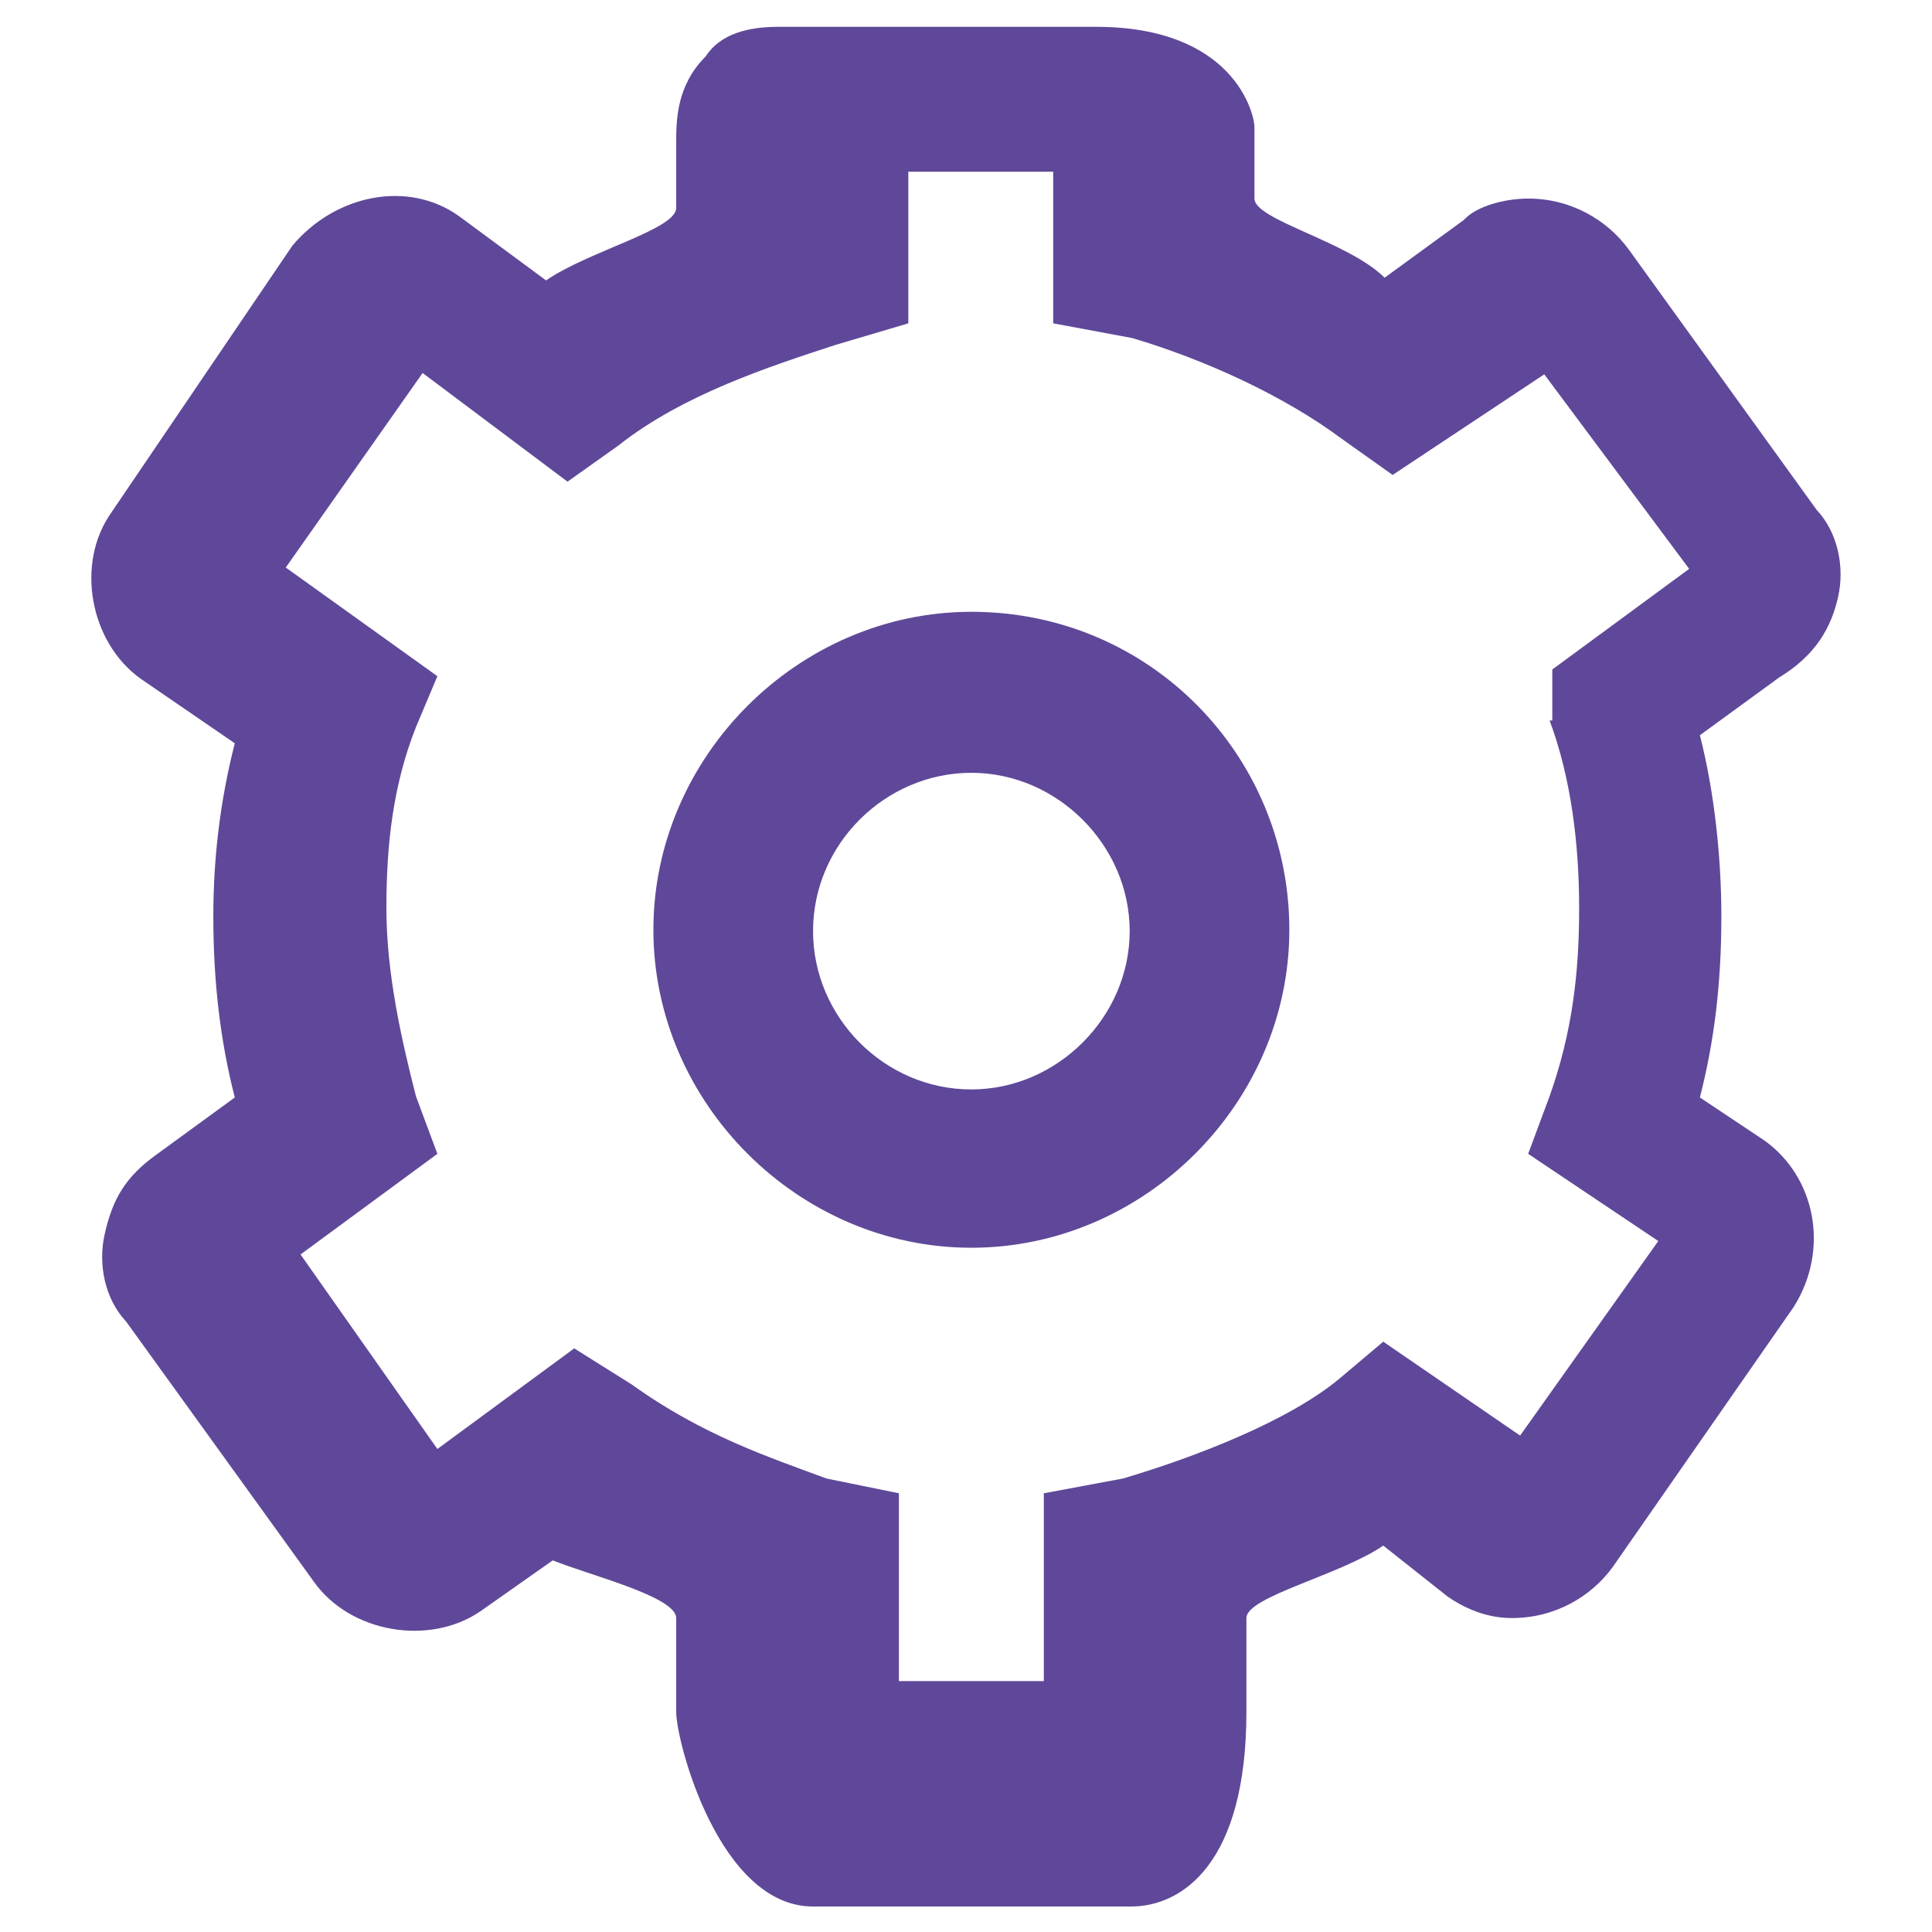
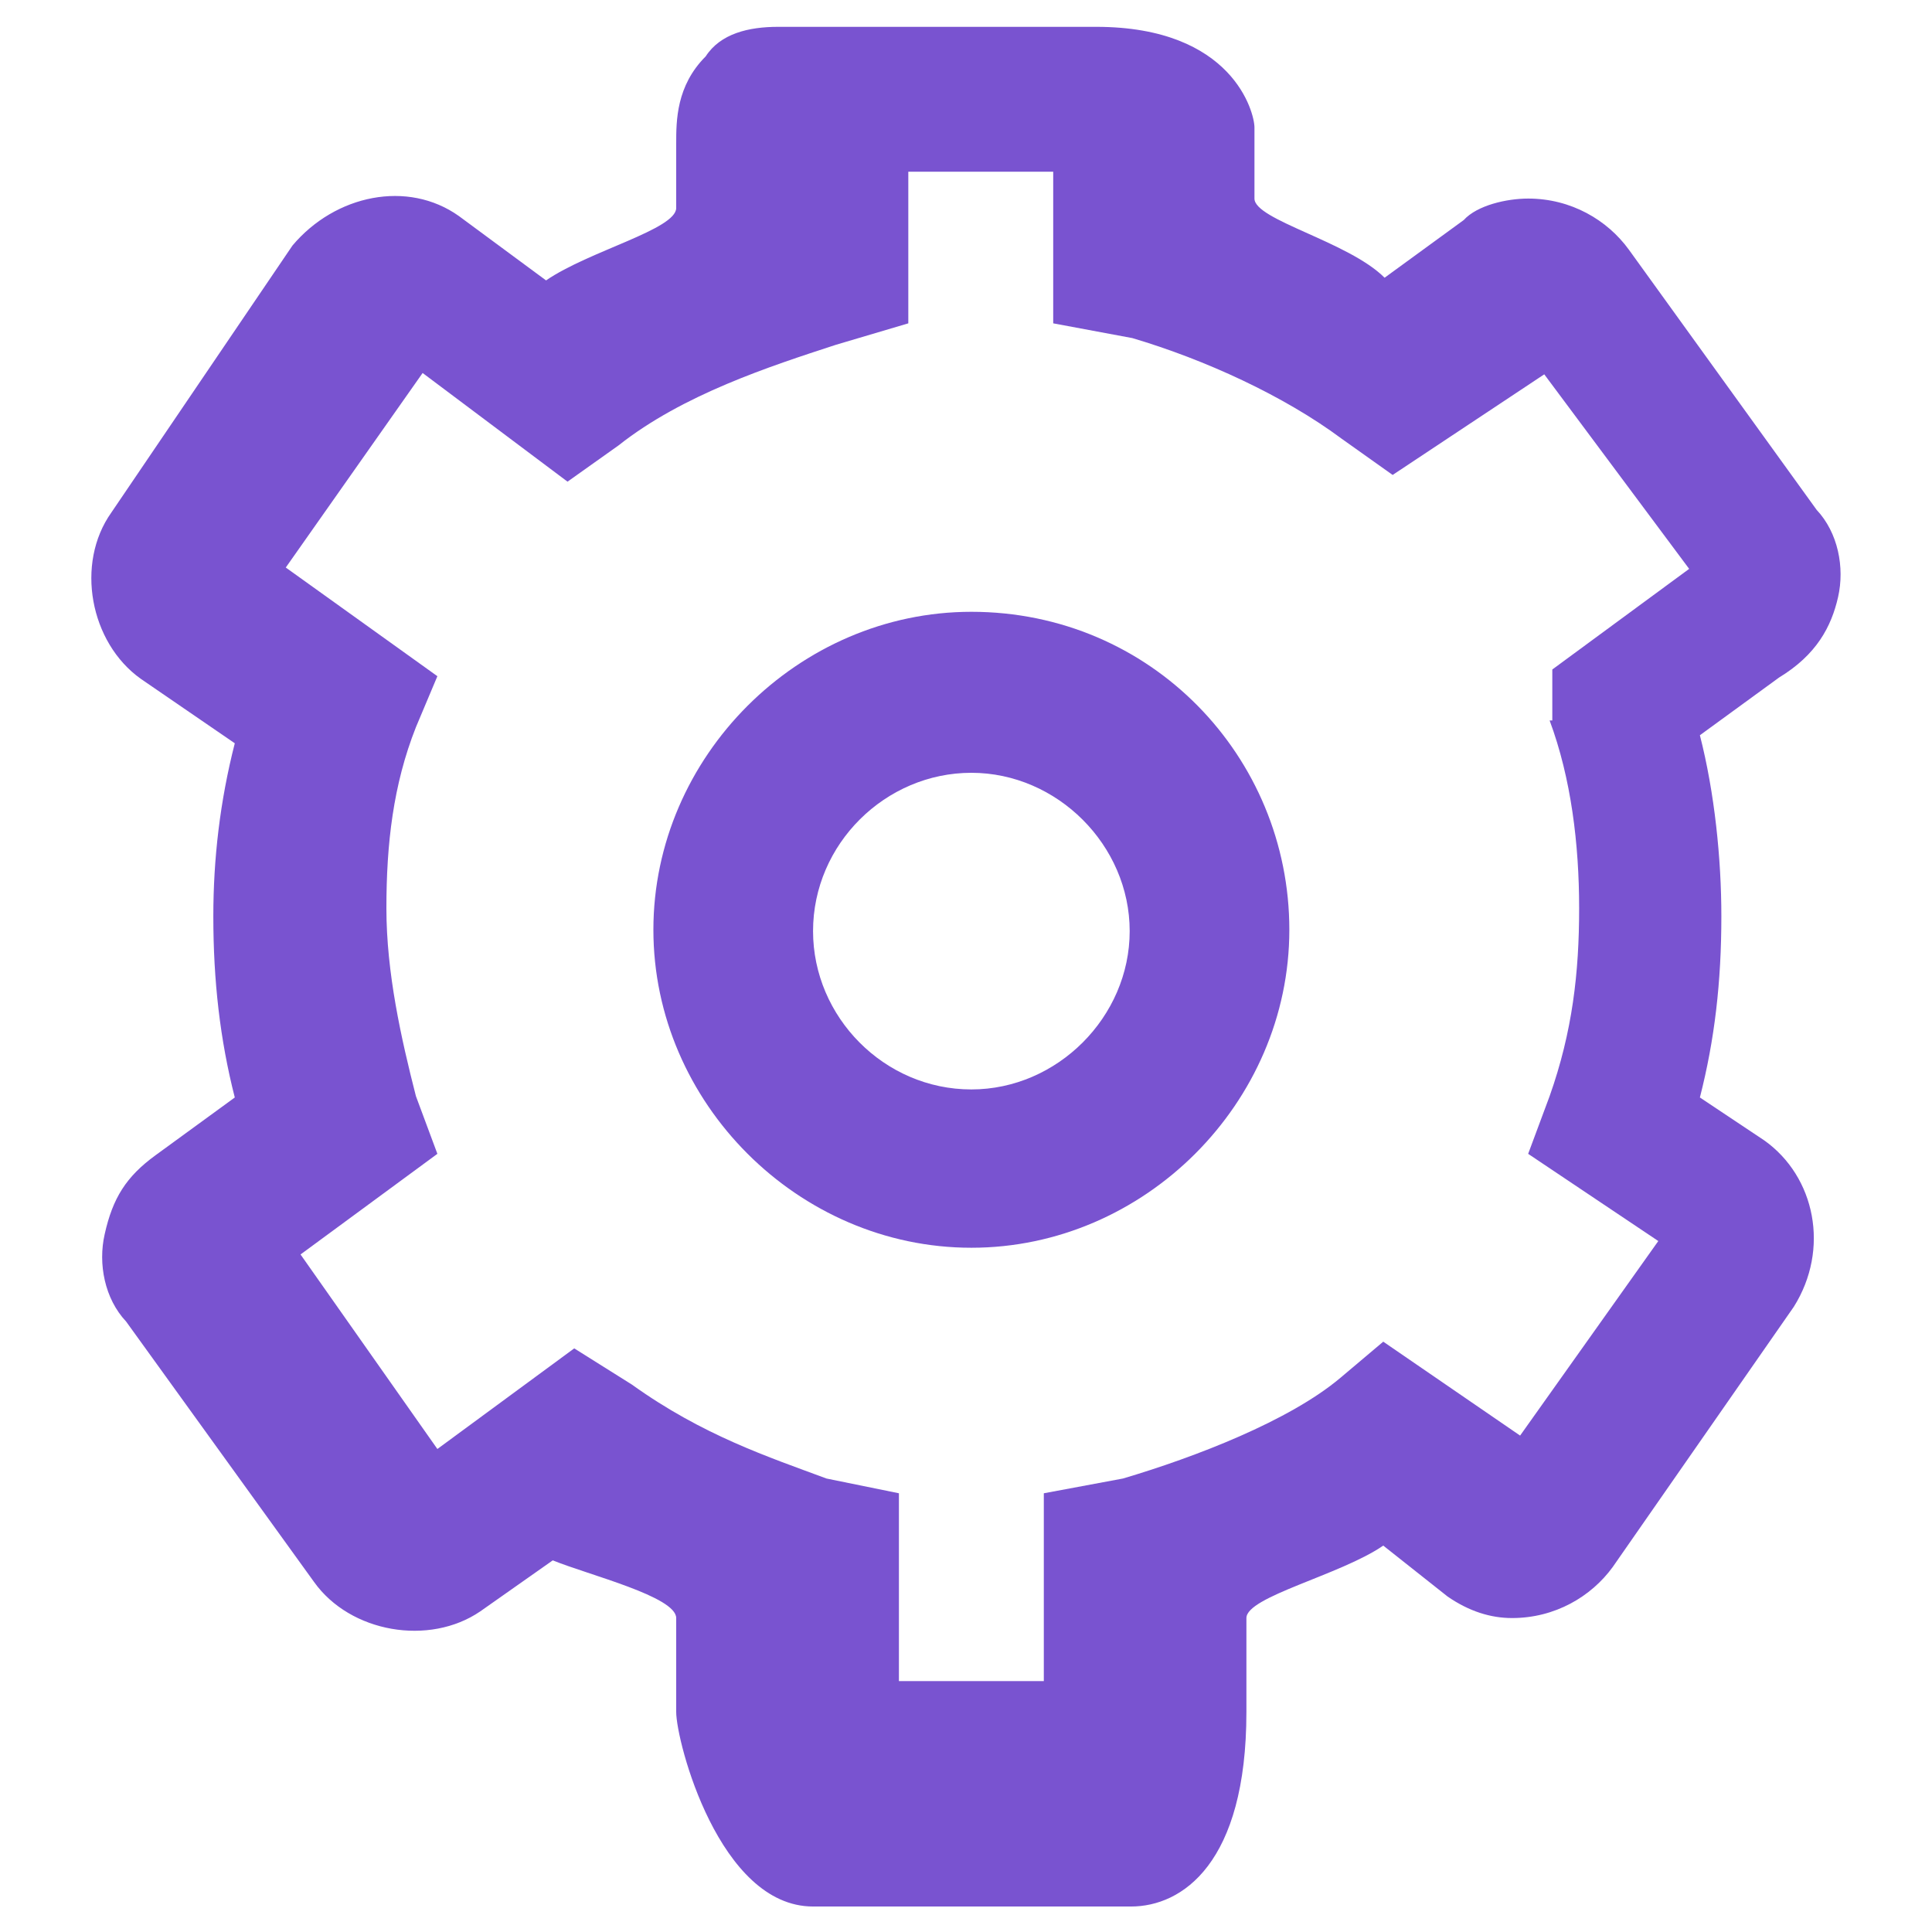
<svg xmlns="http://www.w3.org/2000/svg" version="1.1" id="Layer_1" x="0px" y="0px" viewBox="128 0 144 144" enable-background="new 128 0 144 144" xml:space="preserve">
  <g>
-     <path fill="#5f4899" d="M200.4,45.6c-12.9,0-23.7,10.8-23.7,23.7S187.5,93,200.4,93c12.9,0,23.7-10.8,23.7-23.7   S213.8,45.6,200.4,45.6z M200.4,81.2c-6.5,0-11.8-5.4-11.8-11.8c0-6.5,5.4-11.8,11.8-11.8s11.8,5.4,11.8,11.8   C212.2,75.8,206.8,81.2,200.4,81.2z" />
-     <path fill="#5f4899" d="M265,44.5c0.5-2.2,0-4.8-1.6-6.5l-14-19.4c-1.6-2.2-4.3-3.8-7.5-3.8c-1.6,0-3.8,0.5-4.8,1.6l-5.9,4.3   c-2.7-2.7-9.7-4.3-9.7-5.9V9.5c0-1.1-1.6-7.5-11.8-7.5h-23.7c-2.2,0-4.3,0.5-5.4,2.2c-2.2,2.2-2.2,4.8-2.2,6.5v4.8   c0,1.6-6.5,3.2-9.7,5.4l-6.5-4.8c-3.8-2.7-9.2-1.6-12.4,2.2l-13.5,19.9c-2.7,3.8-1.6,9.7,2.2,12.4l7,4.8c-1.1,4.3-1.6,8.6-1.6,12.9   c0,4.8,0.5,9.2,1.6,13.5l-5.9,4.3c-2.2,1.6-3.2,3.2-3.8,5.9c-0.5,2.2,0,4.8,1.6,6.5l14,19.4c2.7,3.8,8.6,4.8,12.4,2.2l5.4-3.8   c2.7,1.1,9.2,2.7,9.2,4.3v7c0,2.2,3.2,14.5,10.2,14.5h23.7c3.8,0,8.6-3.2,8.6-14.5v-7c0-1.6,7-3.2,10.2-5.4l4.8,3.8   c1.6,1.1,3.2,1.6,4.8,1.6c3.2,0,5.9-1.6,7.5-3.8l13.5-19.4c2.7-4.3,1.6-9.7-2.2-12.4l-4.8-3.2c1.1-4.3,1.6-8.6,1.6-13.5   c0-4.3-0.5-9.2-1.6-13.5l5.9-4.3C263.4,48.8,264.5,46.7,265,44.5z M243.5,53.7c1.6,4.3,2.2,9.2,2.2,14s-0.5,9.2-2.2,14l-1.6,4.3   l9.7,6.5L241.3,107l-10.2-7l-3.2,2.7c-3.8,3.2-10.8,5.9-16.2,7.5l-5.9,1.1v15.6c0,0.5,3.2-1.6,3.2-1.6h-17.2   c-0.5,0,3.2,2.2,3.2,1.6v-15.6l-5.4-1.1c-4.3-1.6-9.2-3.2-14.5-7l-4.3-2.7l-10.2,7.5l-10.2-14.5l10.2-7.5l-1.6-4.3   c-1.1-4.3-2.2-9.2-2.2-14s0.5-9.2,2.2-13.5l1.6-3.8l-11.3-8.1l10.2-14.5l10.8,8.1l3.8-2.7c4.8-3.8,11.3-5.9,16.2-7.5l5.4-1.6V12.8   h10.8v11.3l5.9,1.1c5.4,1.6,11.3,4.3,15.6,7.5l3.8,2.7l11.3-7.5l10.8,14.5l-10.2,7.5V53.7z" />
+     <path fill="#7953d0" d="M200.4,45.6c-12.9,0-23.7,10.8-23.7,23.7S187.5,93,200.4,93c12.9,0,23.7-10.8,23.7-23.7   S213.8,45.6,200.4,45.6z M200.4,81.2c-6.5,0-11.8-5.4-11.8-11.8c0-6.5,5.4-11.8,11.8-11.8s11.8,5.4,11.8,11.8   C212.2,75.8,206.8,81.2,200.4,81.2z" />
+     <path fill="#7953d0" d="M265,44.5c0.5-2.2,0-4.8-1.6-6.5l-14-19.4c-1.6-2.2-4.3-3.8-7.5-3.8c-1.6,0-3.8,0.5-4.8,1.6l-5.9,4.3   c-2.7-2.7-9.7-4.3-9.7-5.9V9.5c0-1.1-1.6-7.5-11.8-7.5h-23.7c-2.2,0-4.3,0.5-5.4,2.2c-2.2,2.2-2.2,4.8-2.2,6.5v4.8   c0,1.6-6.5,3.2-9.7,5.4l-6.5-4.8c-3.8-2.7-9.2-1.6-12.4,2.2l-13.5,19.9c-2.7,3.8-1.6,9.7,2.2,12.4l7,4.8c-1.1,4.3-1.6,8.6-1.6,12.9   c0,4.8,0.5,9.2,1.6,13.5l-5.9,4.3c-2.2,1.6-3.2,3.2-3.8,5.9c-0.5,2.2,0,4.8,1.6,6.5l14,19.4c2.7,3.8,8.6,4.8,12.4,2.2l5.4-3.8   c2.7,1.1,9.2,2.7,9.2,4.3v7c0,2.2,3.2,14.5,10.2,14.5h23.7c3.8,0,8.6-3.2,8.6-14.5v-7c0-1.6,7-3.2,10.2-5.4l4.8,3.8   c1.6,1.1,3.2,1.6,4.8,1.6c3.2,0,5.9-1.6,7.5-3.8l13.5-19.4c2.7-4.3,1.6-9.7-2.2-12.4l-4.8-3.2c1.1-4.3,1.6-8.6,1.6-13.5   c0-4.3-0.5-9.2-1.6-13.5l5.9-4.3C263.4,48.8,264.5,46.7,265,44.5z M243.5,53.7c1.6,4.3,2.2,9.2,2.2,14s-0.5,9.2-2.2,14l-1.6,4.3   l9.7,6.5L241.3,107l-10.2-7l-3.2,2.7c-3.8,3.2-10.8,5.9-16.2,7.5l-5.9,1.1v15.6c0,0.5,3.2-1.6,3.2-1.6h-17.2   c-0.5,0,3.2,2.2,3.2,1.6v-15.6l-5.4-1.1c-4.3-1.6-9.2-3.2-14.5-7l-4.3-2.7l-10.2,7.5l-10.2-14.5l10.2-7.5l-1.6-4.3   c-1.1-4.3-2.2-9.2-2.2-14s0.5-9.2,2.2-13.5l1.6-3.8l-11.3-8.1l10.2-14.5l10.8,8.1l3.8-2.7c4.8-3.8,11.3-5.9,16.2-7.5l5.4-1.6V12.8   h10.8v11.3l5.9,1.1c5.4,1.6,11.3,4.3,15.6,7.5l3.8,2.7l11.3-7.5l10.8,14.5l-10.2,7.5V53.7z" />
  </g>
</svg>
